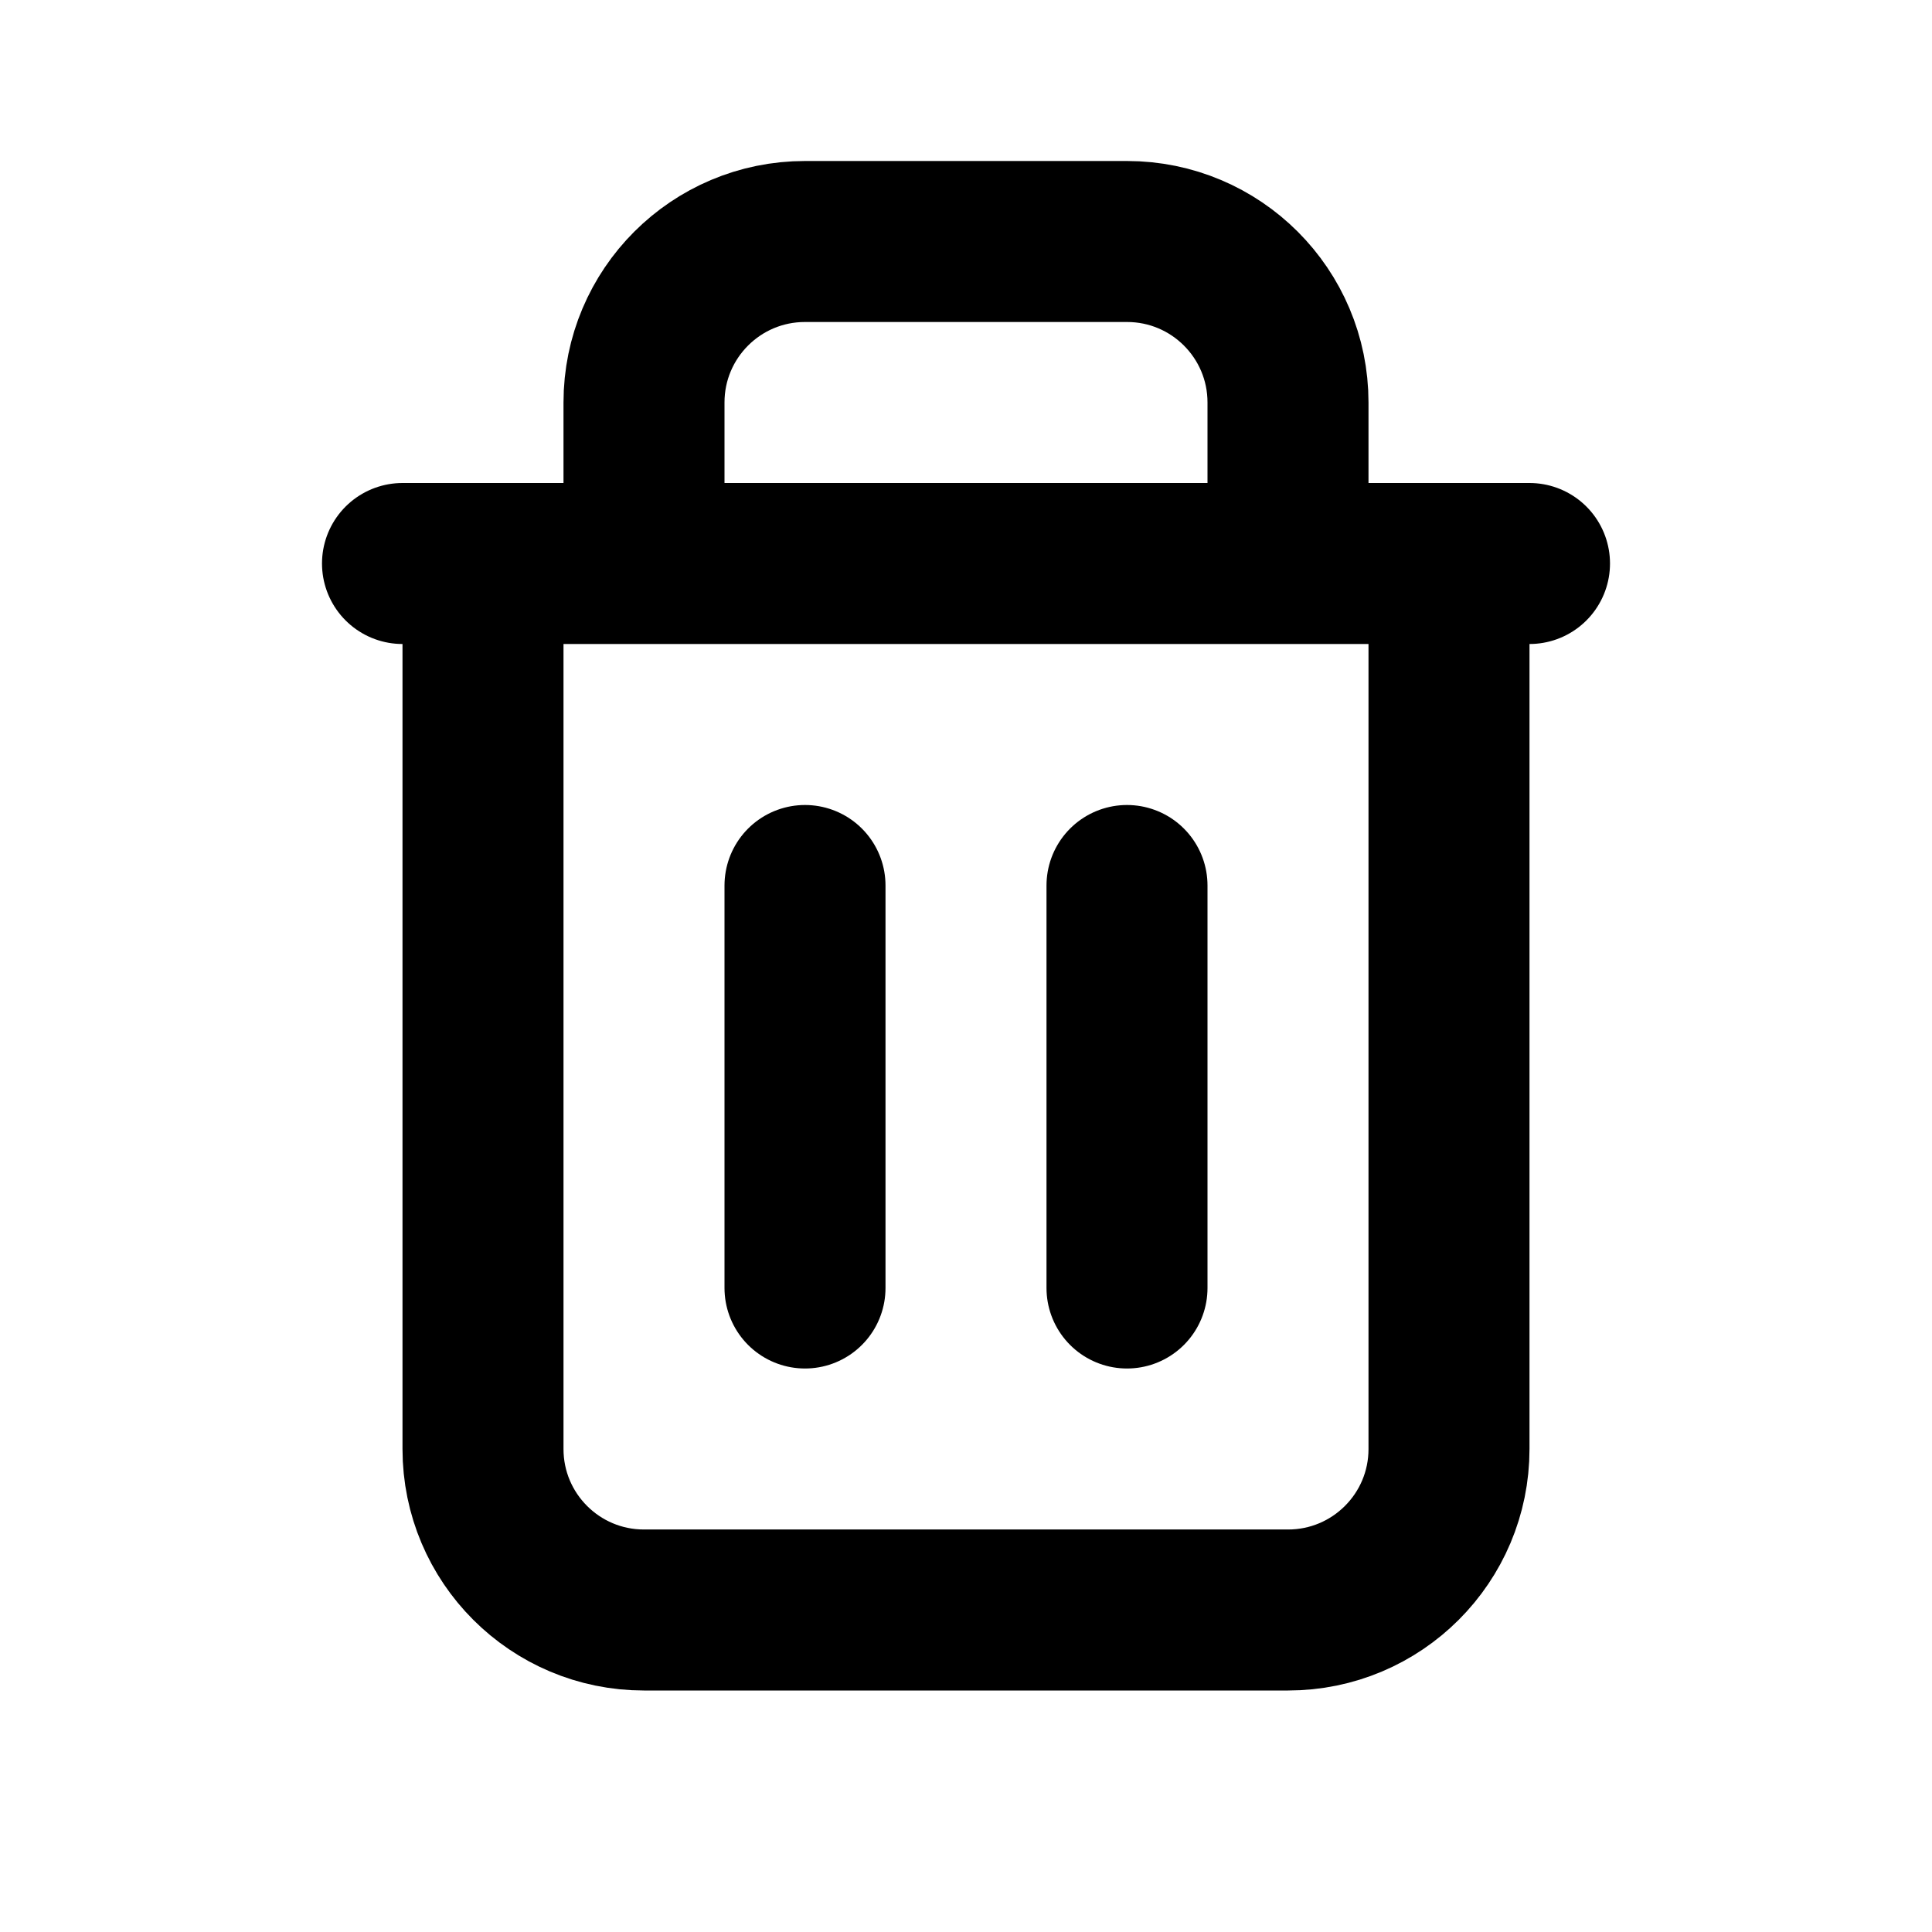
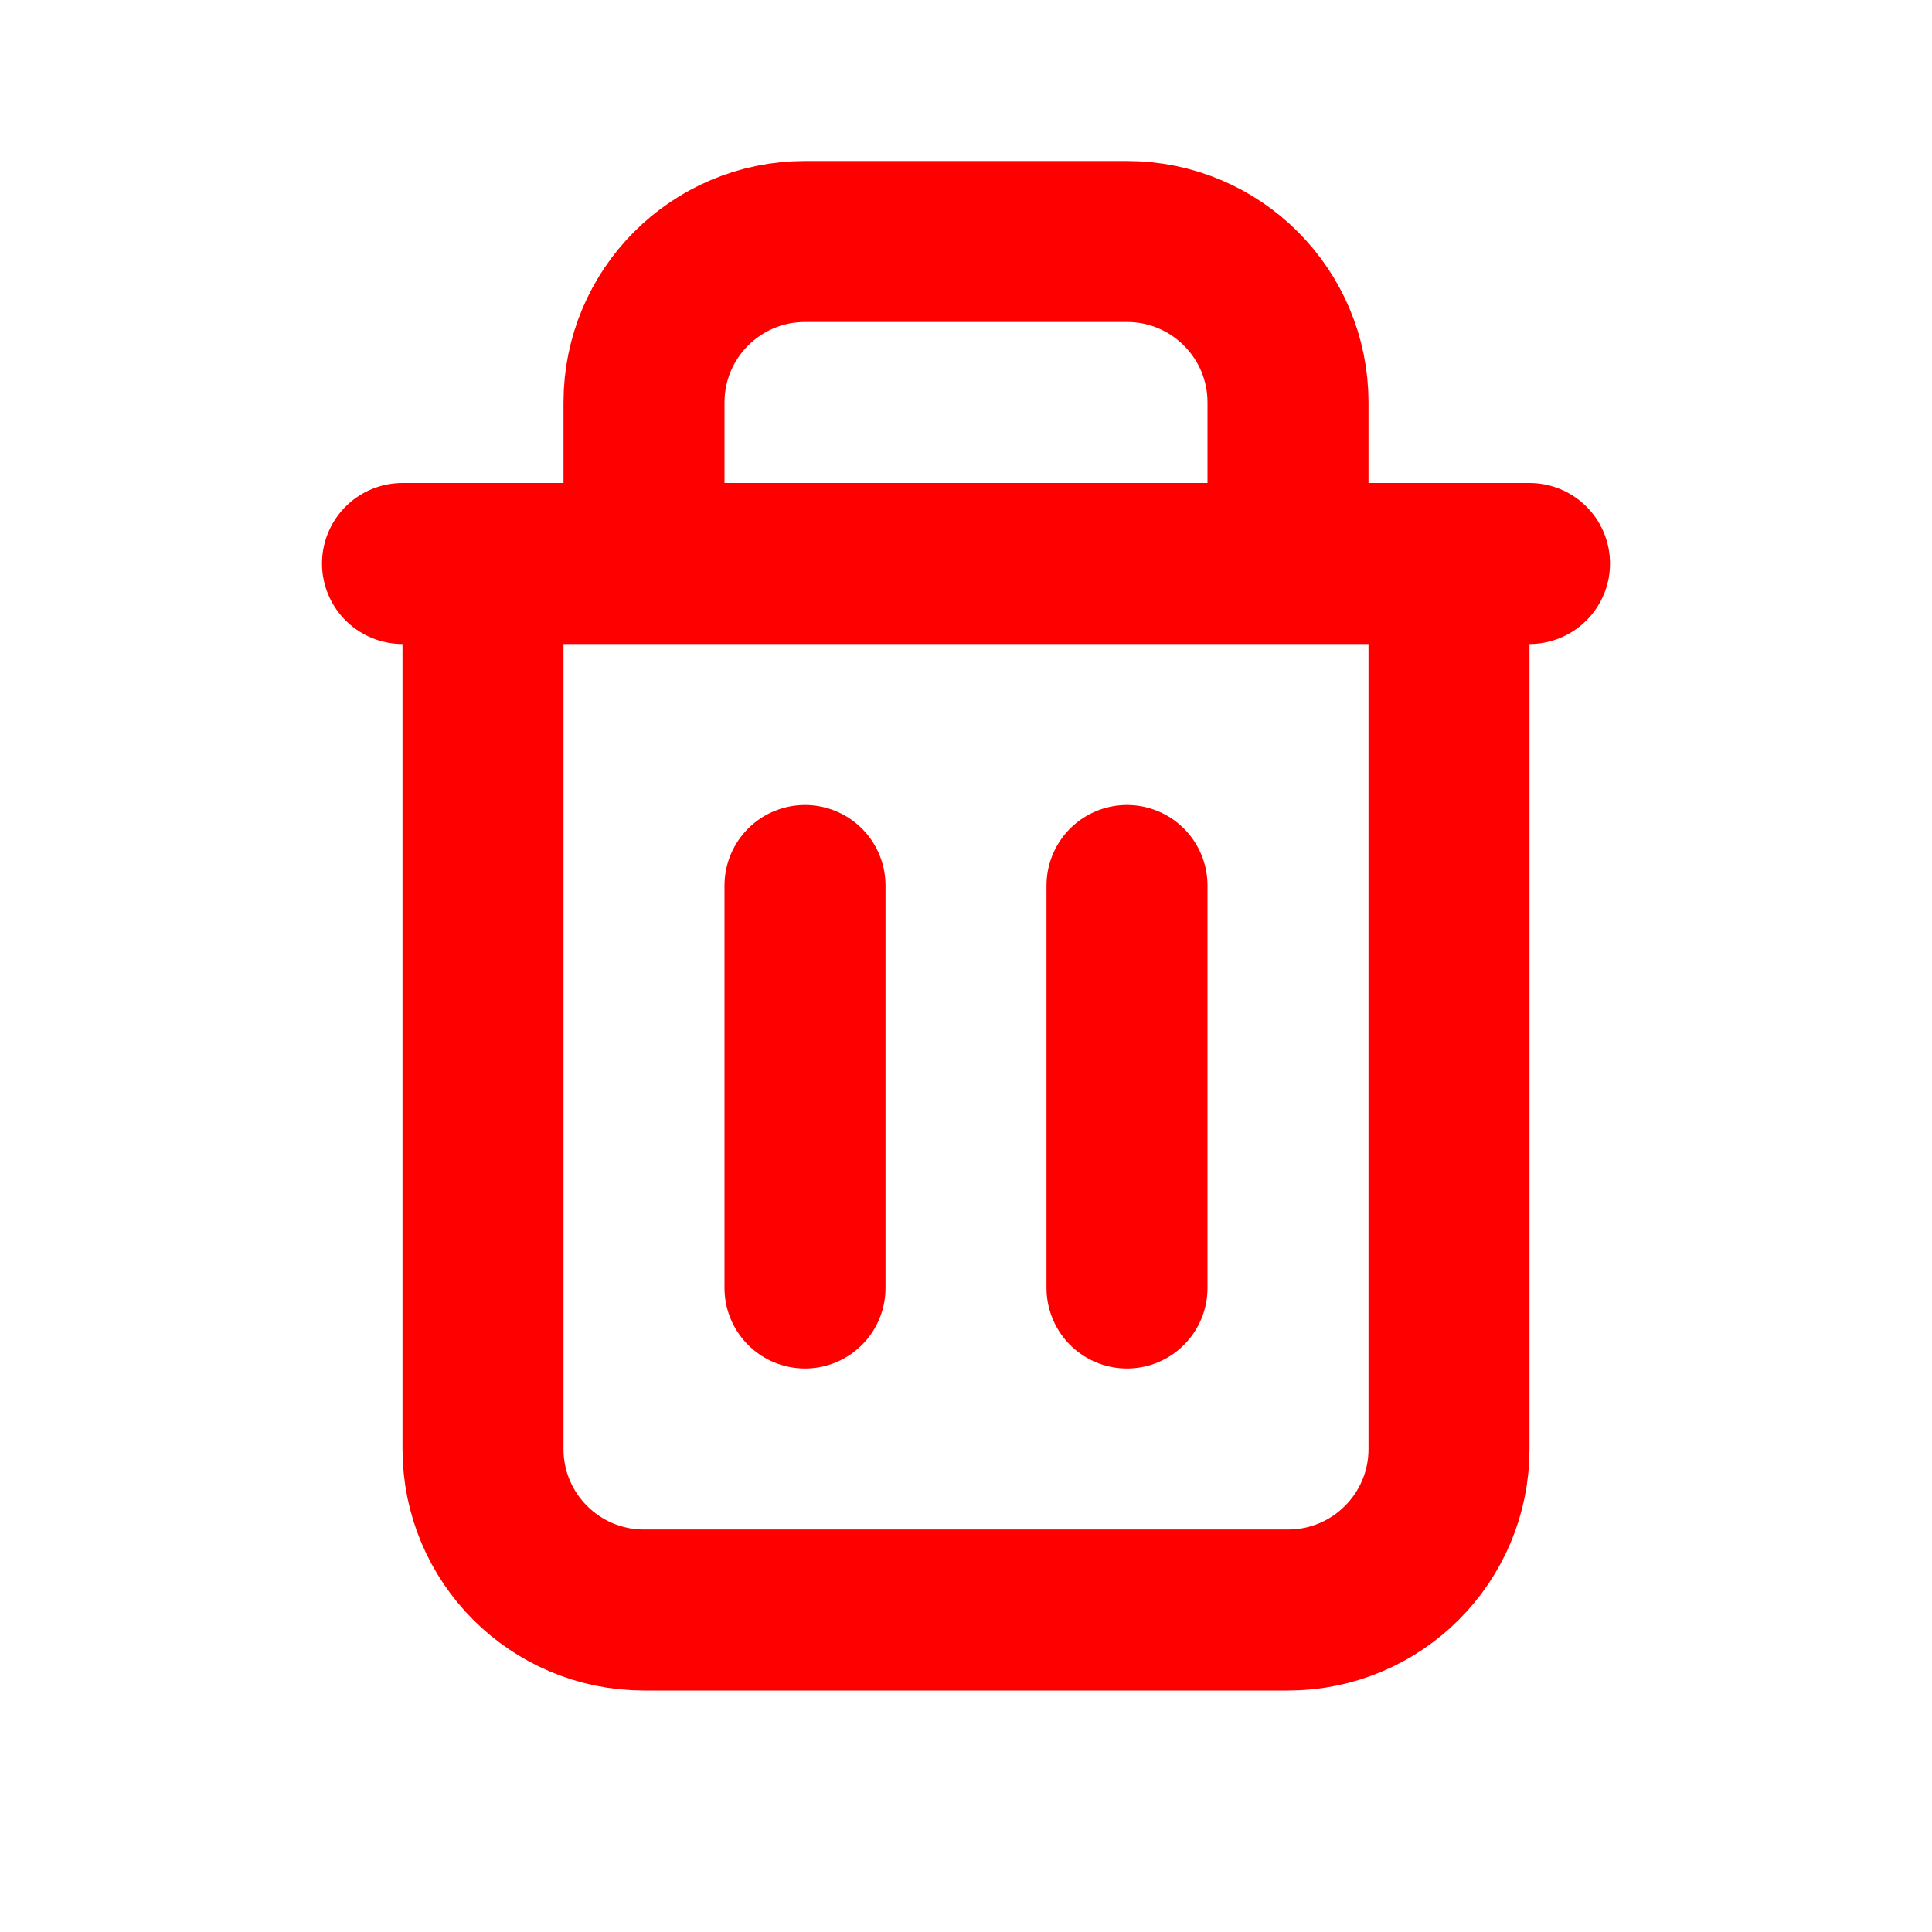
<svg xmlns="http://www.w3.org/2000/svg" width="800px" height="800px" viewBox="0 0 24 24" fill="none">
-   <path d="M6 7V18C6 19.105 6.895 20 8 20H16C17.105 20 18 19.105 18 18V7M6 7H5M6 7H8M18 7H19M18 7H16M10 11V16M14 11V16M8 7V5C8 3.895 8.895 3 10 3H14C15.105 3 16 3.895 16 5V7M8 7H16" stroke="#000000" stroke-width="2" stroke-linecap="round" stroke-linejoin="round" />
+   <path d="M6 7V18C6 19.105 6.895 20 8 20H16C17.105 20 18 19.105 18 18V7M6 7H5M6 7H8M18 7H19M18 7H16M10 11V16M14 11V16M8 7V5C8 3.895 8.895 3 10 3H14C15.105 3 16 3.895 16 5V7M8 7H16" stroke="#FF0000" stroke-width="2" stroke-linecap="round" stroke-linejoin="round" />
</svg>
